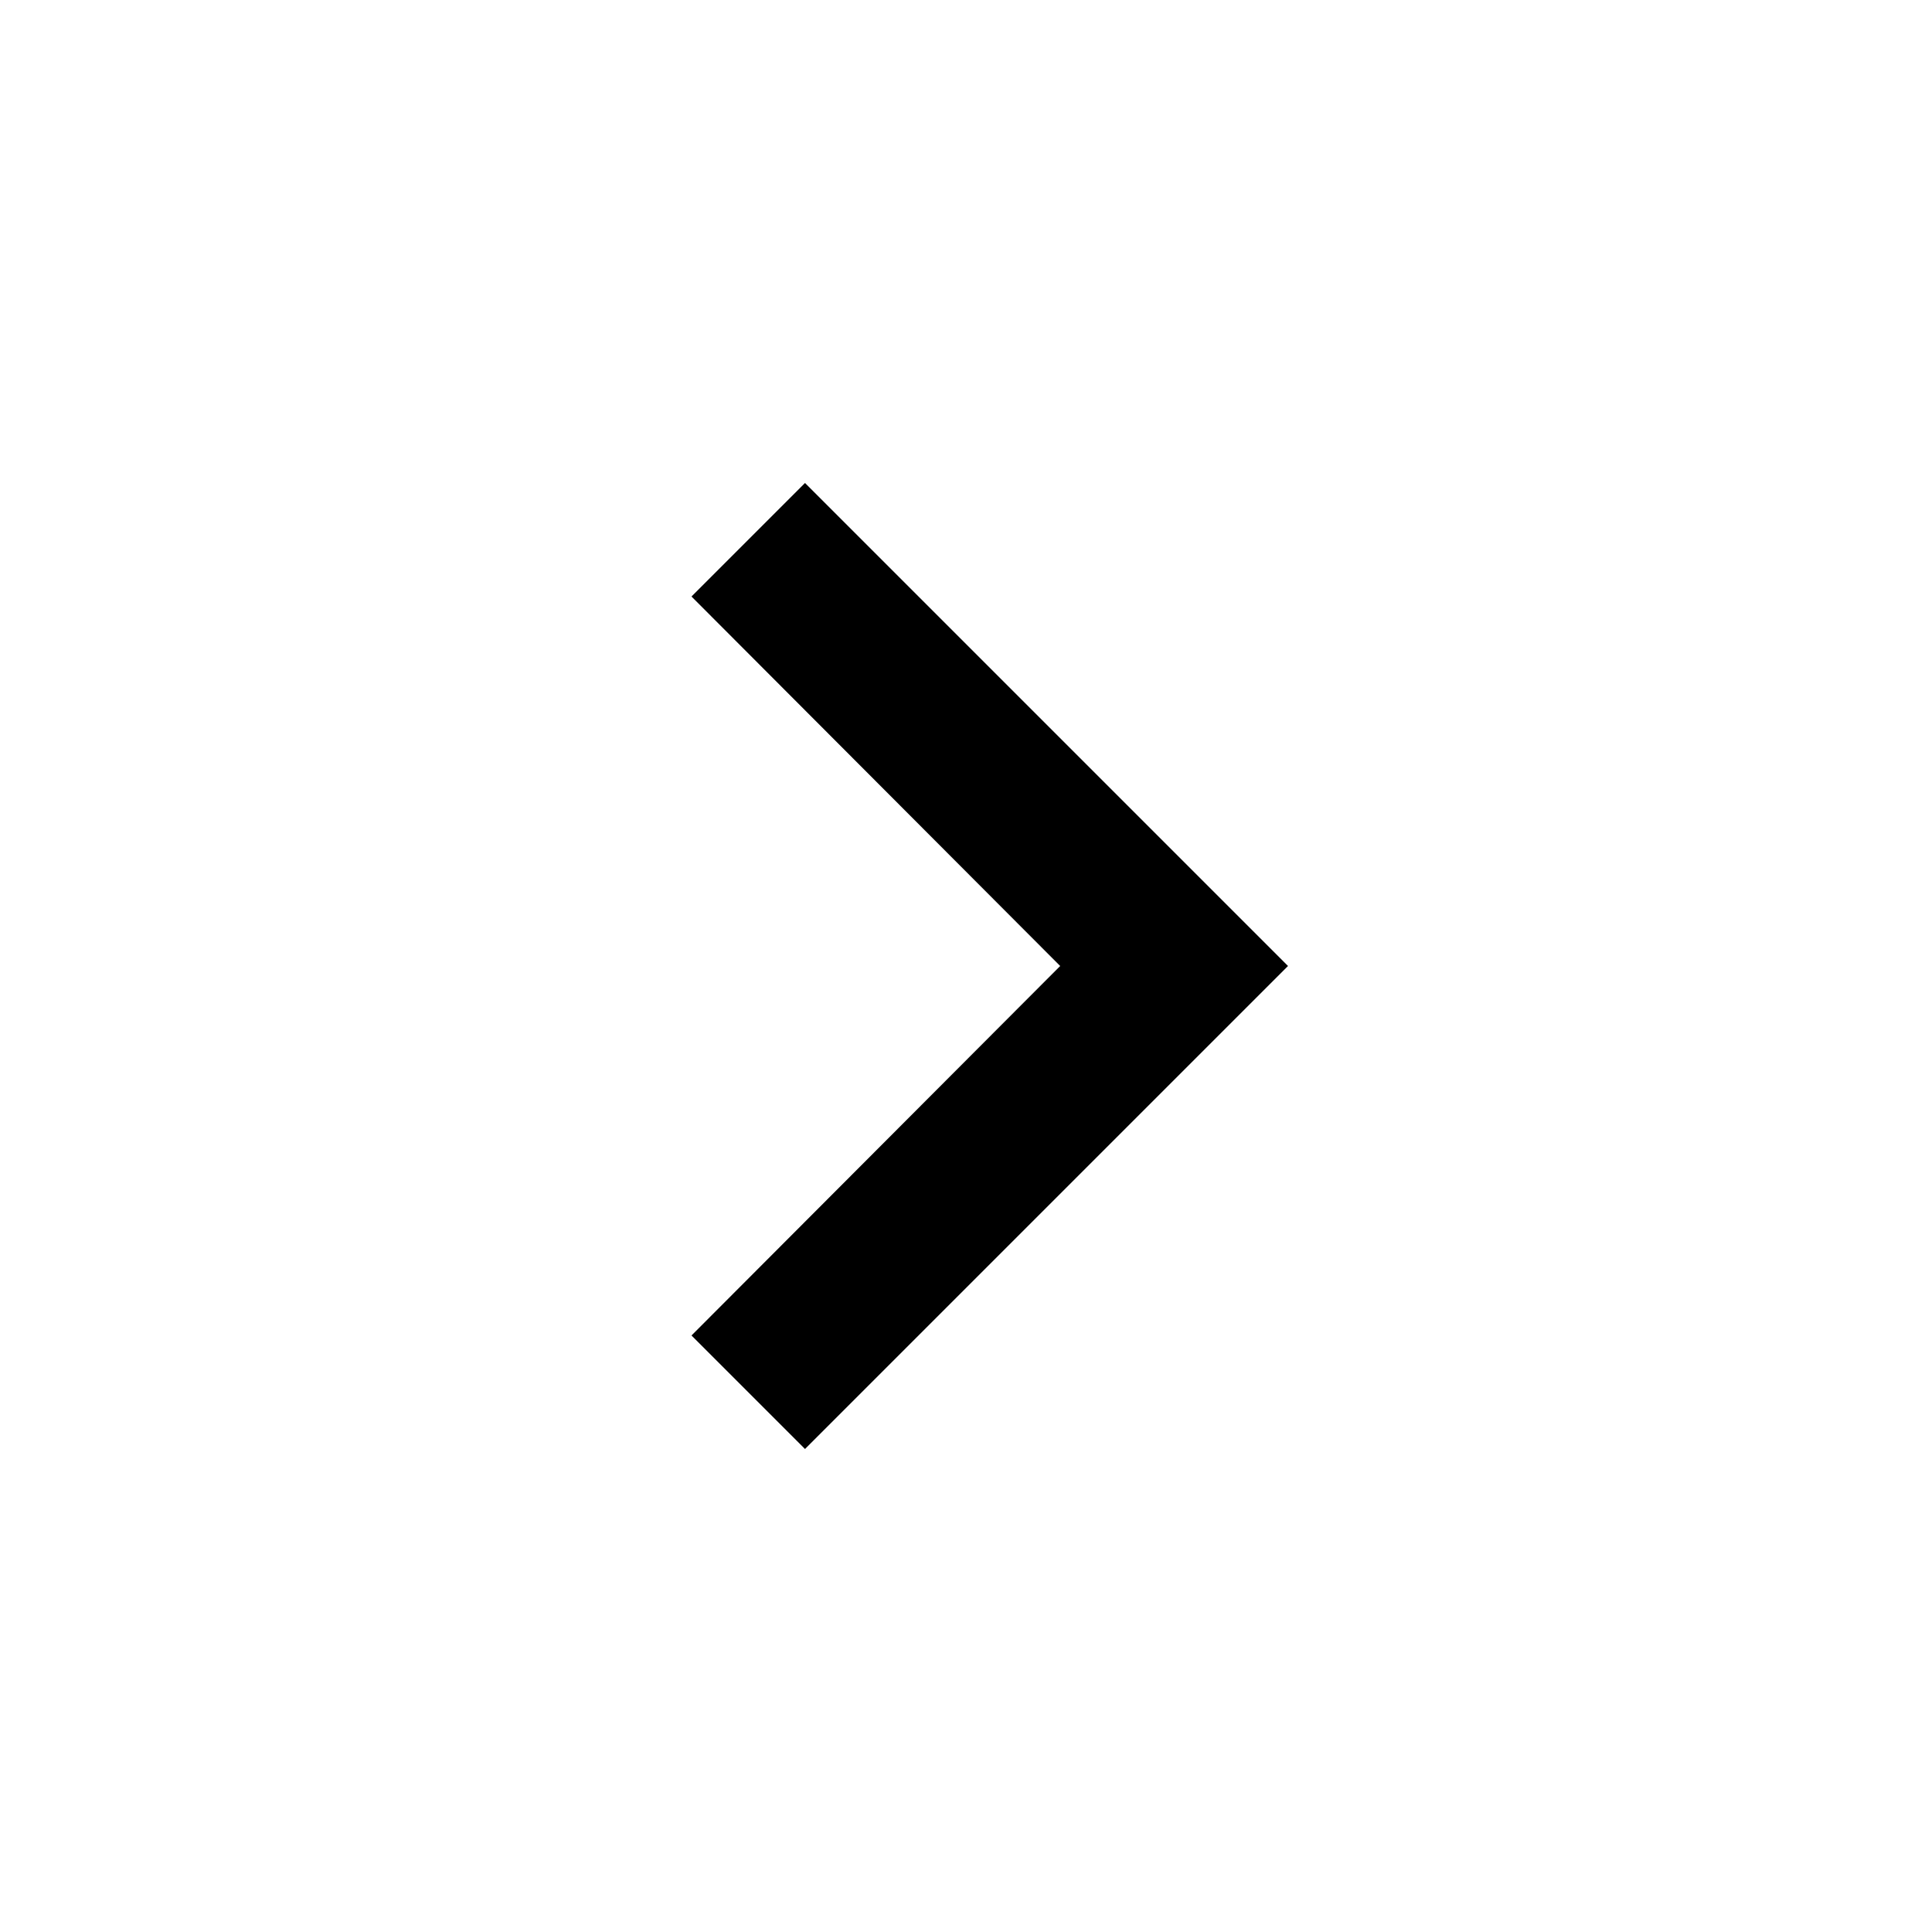
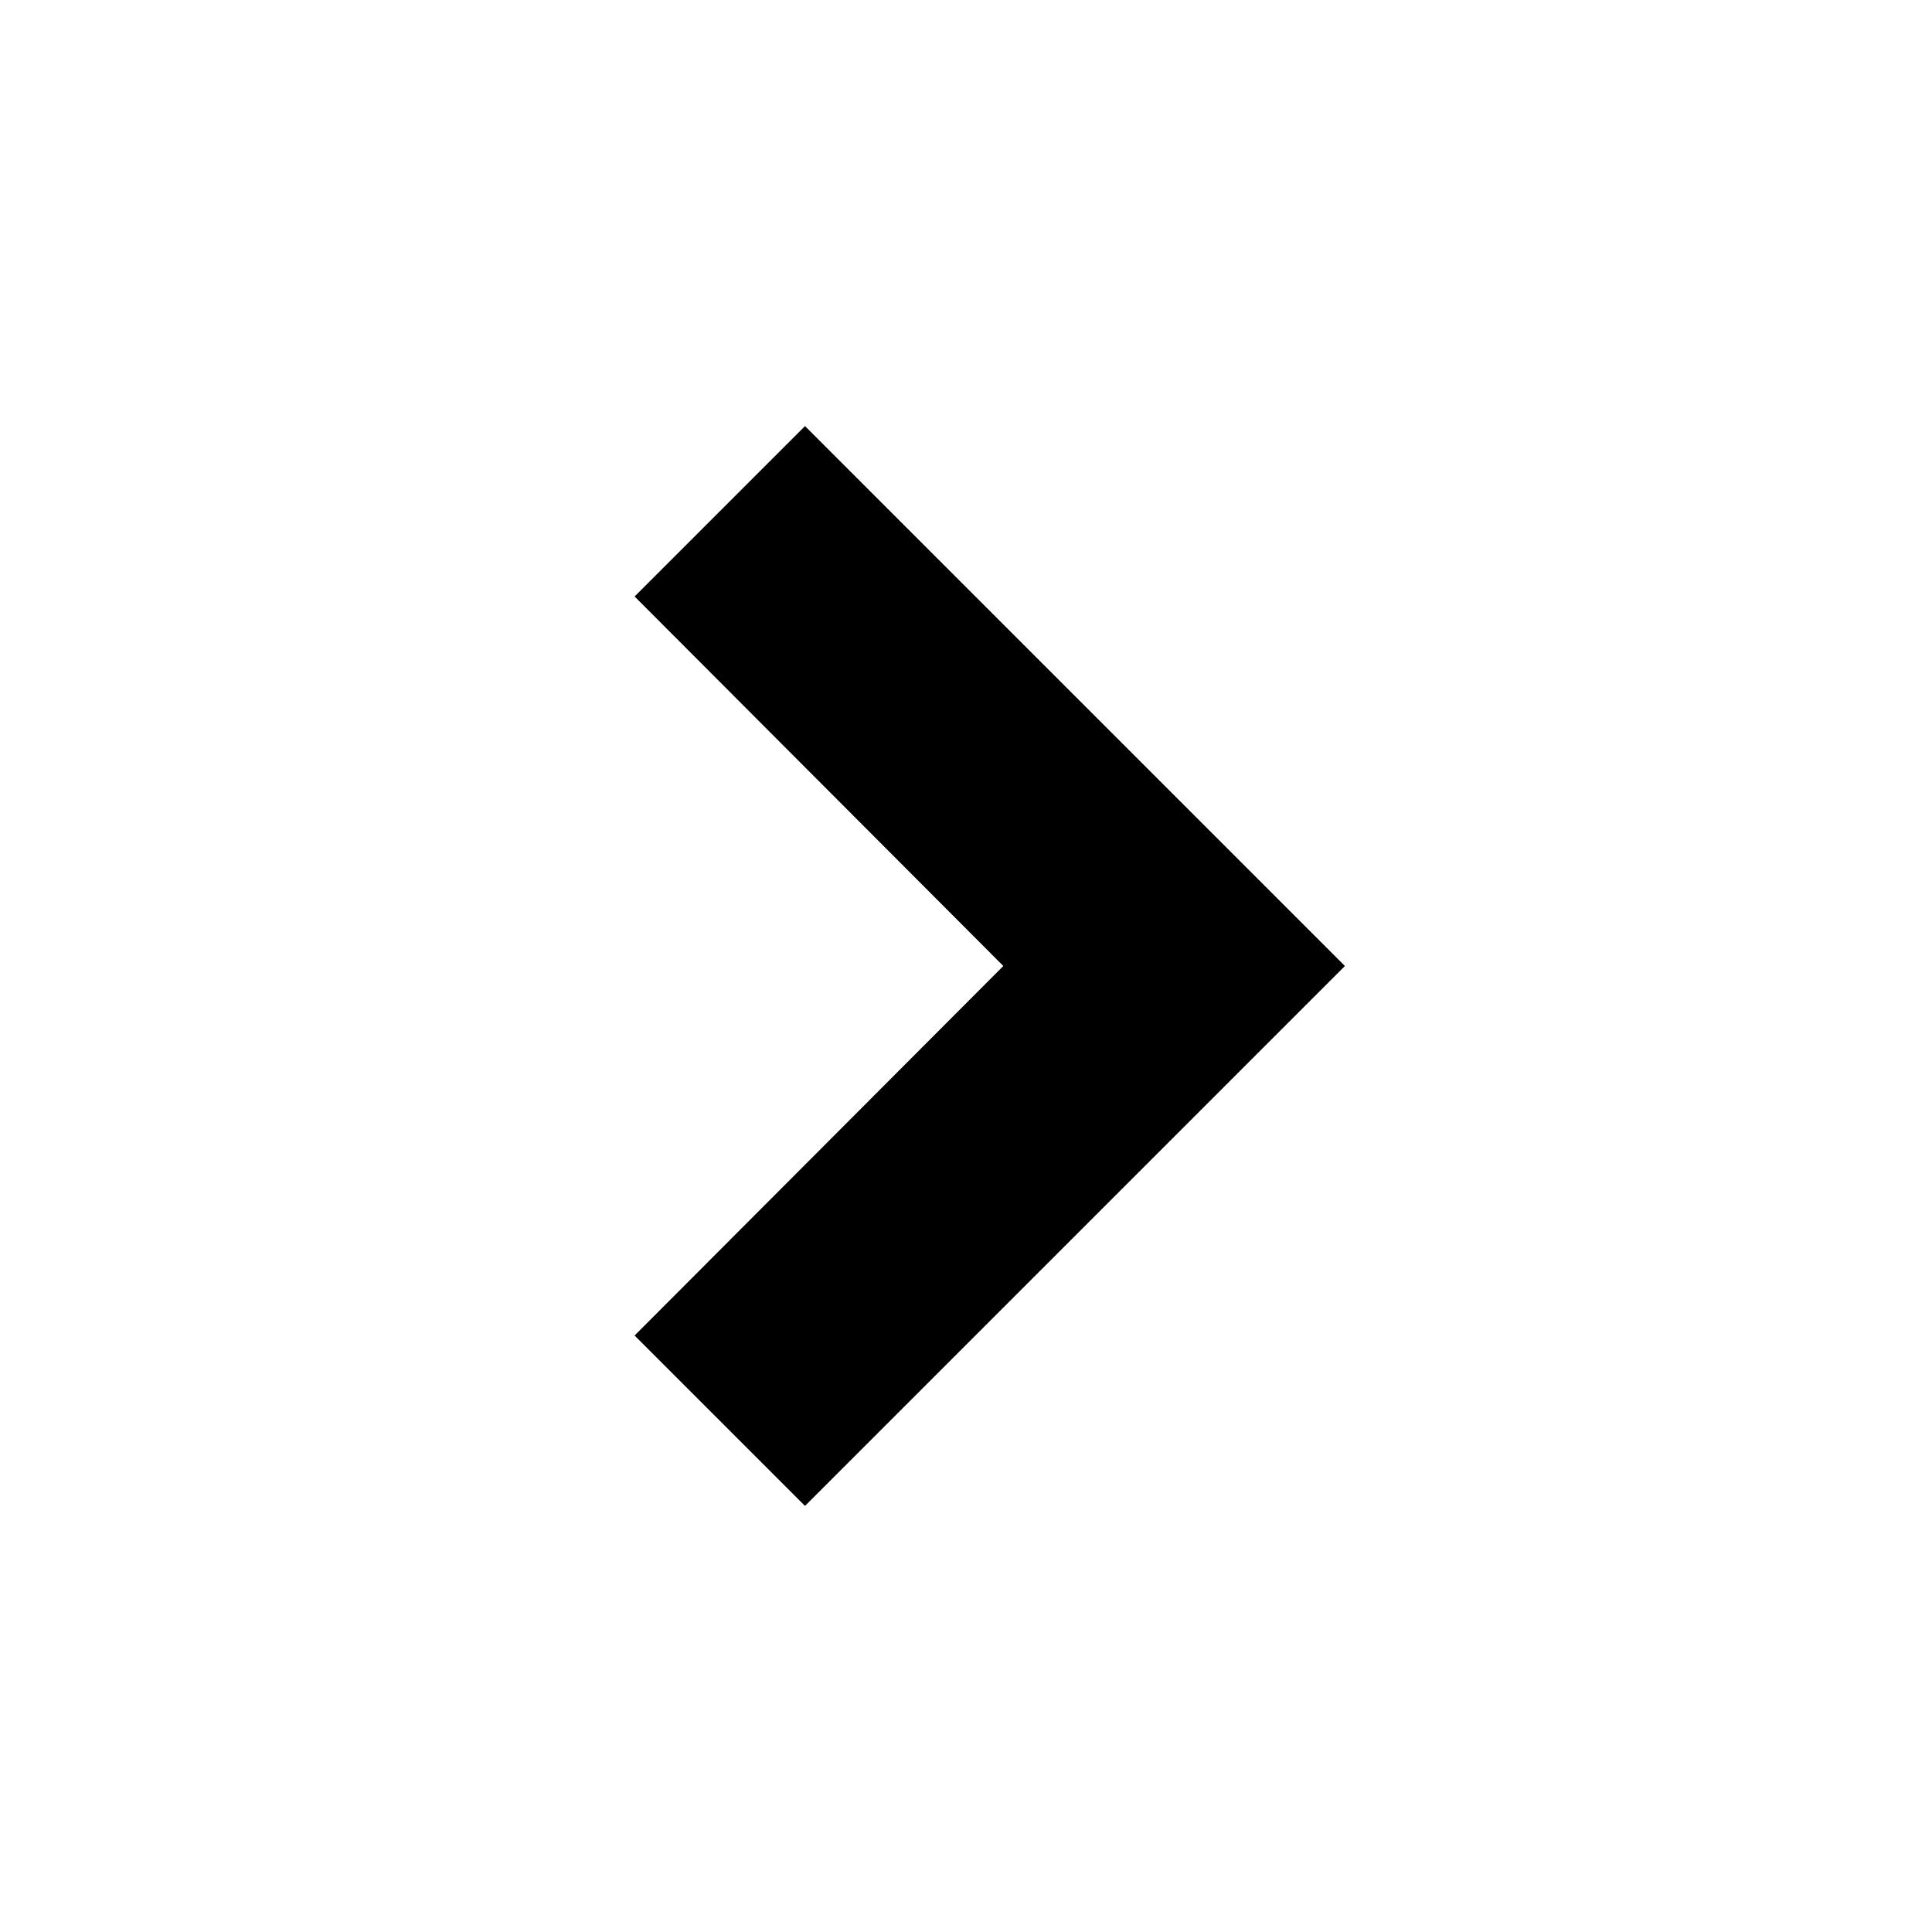
- <svg xmlns="http://www.w3.org/2000/svg" stroke="currentColor" fill="currentColor" stroke-width="0" viewBox="0 0 24 24" height="1em" width="1em">
+ <svg xmlns="http://www.w3.org/2000/svg" stroke="currentColor" fill="currentColor" strokeWidth="0" viewBox="0 0 24 24" height="1em" width="1em">
  <path d="M10 6L8.59 7.41 13.17 12l-4.58 4.59L10 18l6-6z" />
</svg>
